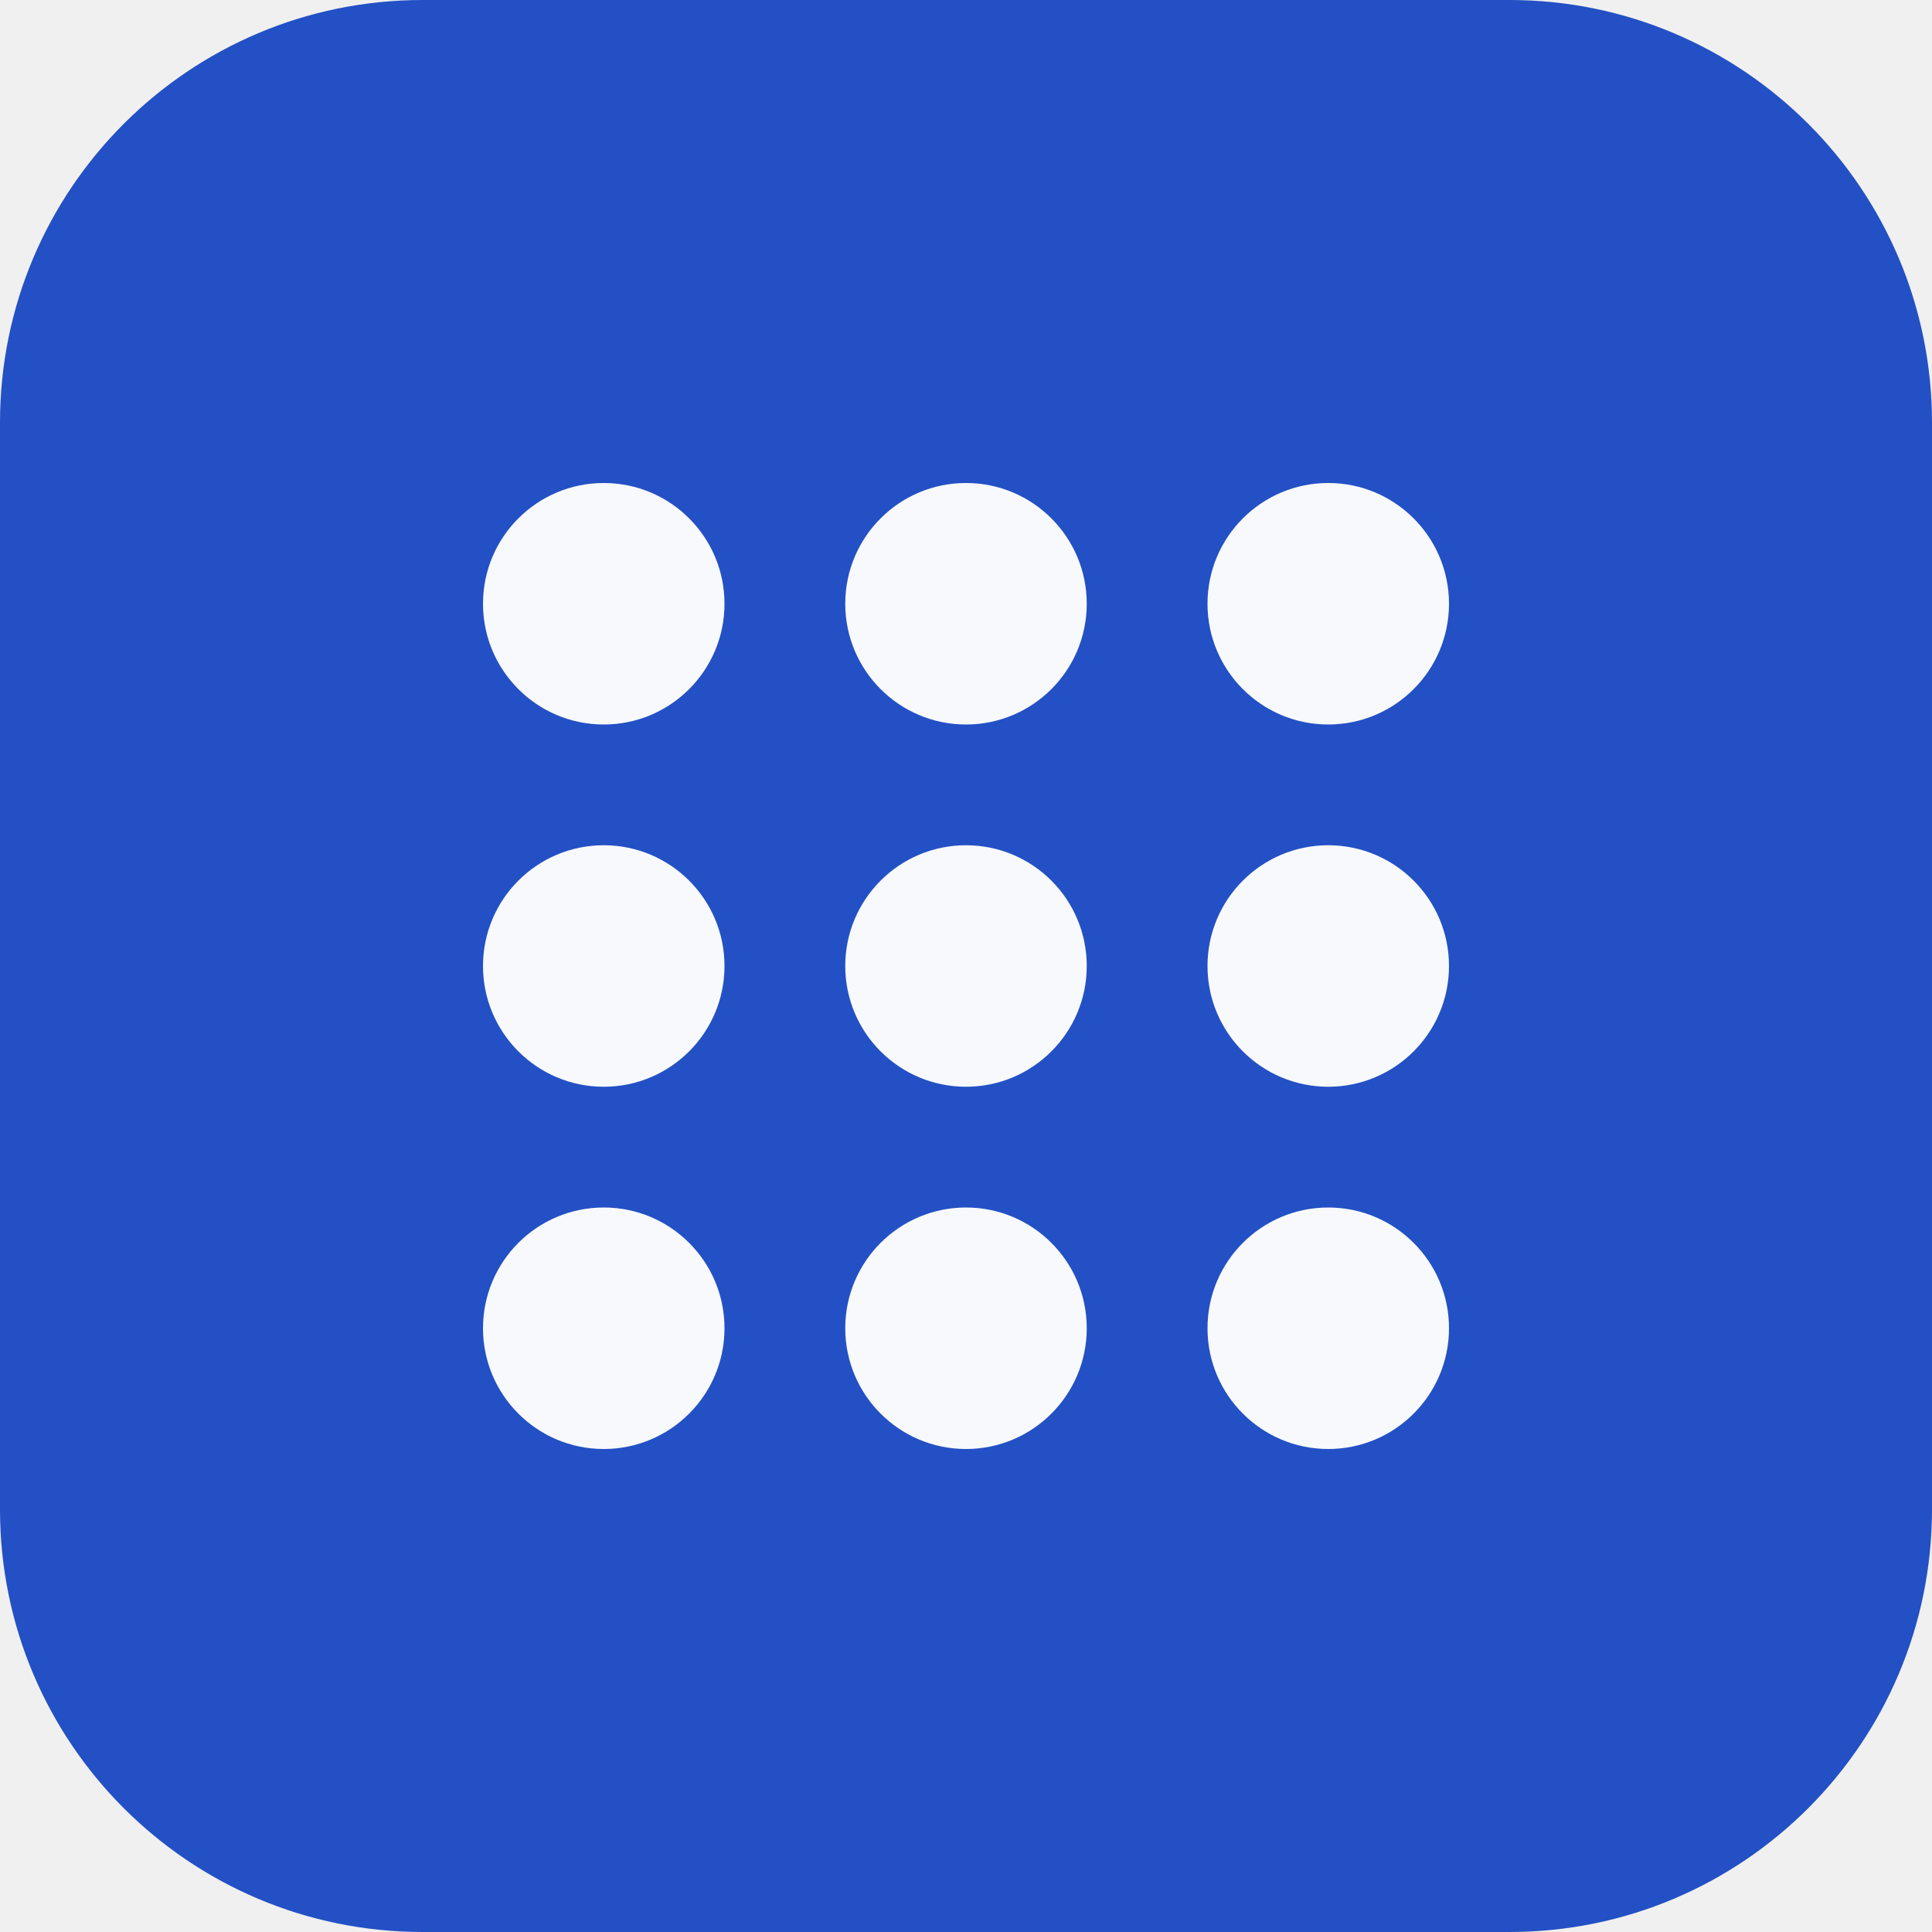
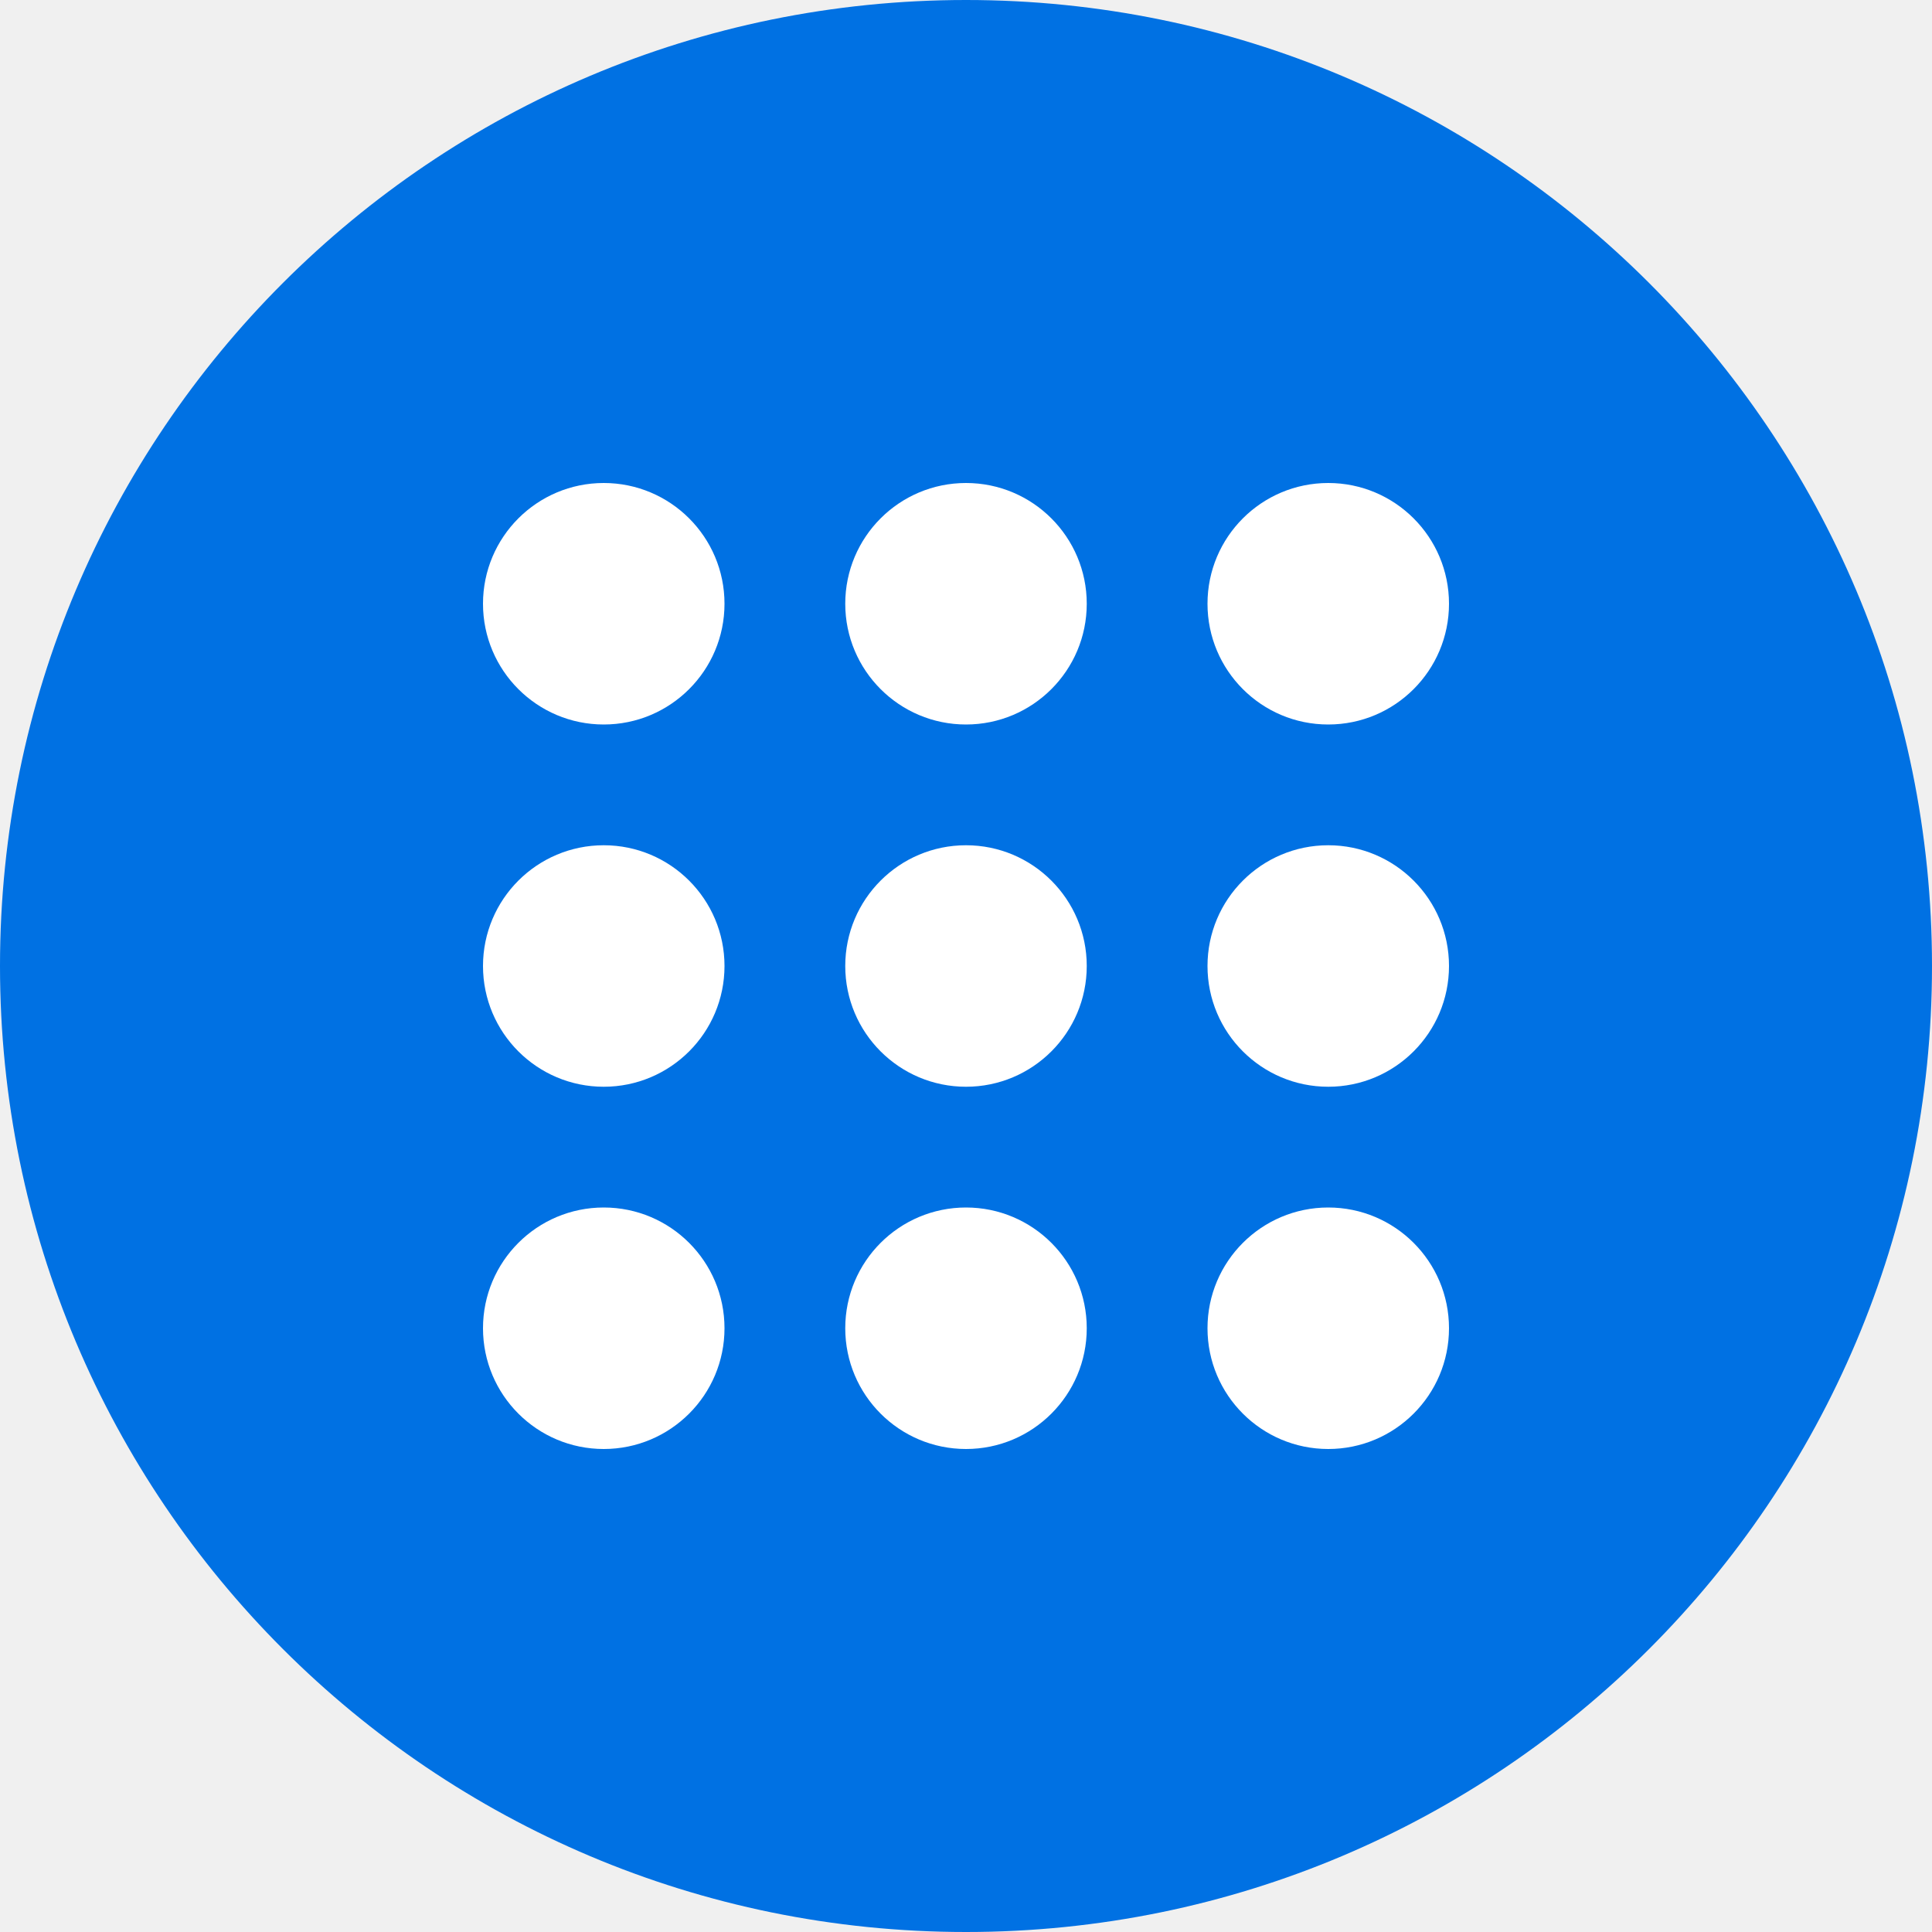
<svg xmlns="http://www.w3.org/2000/svg" viewBox="0 0 32 32">
-   <rect width="32" height="32" rx="7" fill="#2350c4" />
-   <g fill="#f7f9fc">
+   <rect width="32" height="32" rx="16" fill="#0071e3" />
+   <g fill="#ffffff">
    <circle cx="10" cy="10" r="2" />
    <circle cx="16" cy="10" r="2" />
    <circle cx="22" cy="10" r="2" />
    <circle cx="10" cy="16" r="2" />
    <circle cx="16" cy="16" r="2" />
    <circle cx="22" cy="16" r="2" />
    <circle cx="10" cy="22" r="2" />
    <circle cx="16" cy="22" r="2" />
    <circle cx="22" cy="22" r="2" />
  </g>
</svg>
